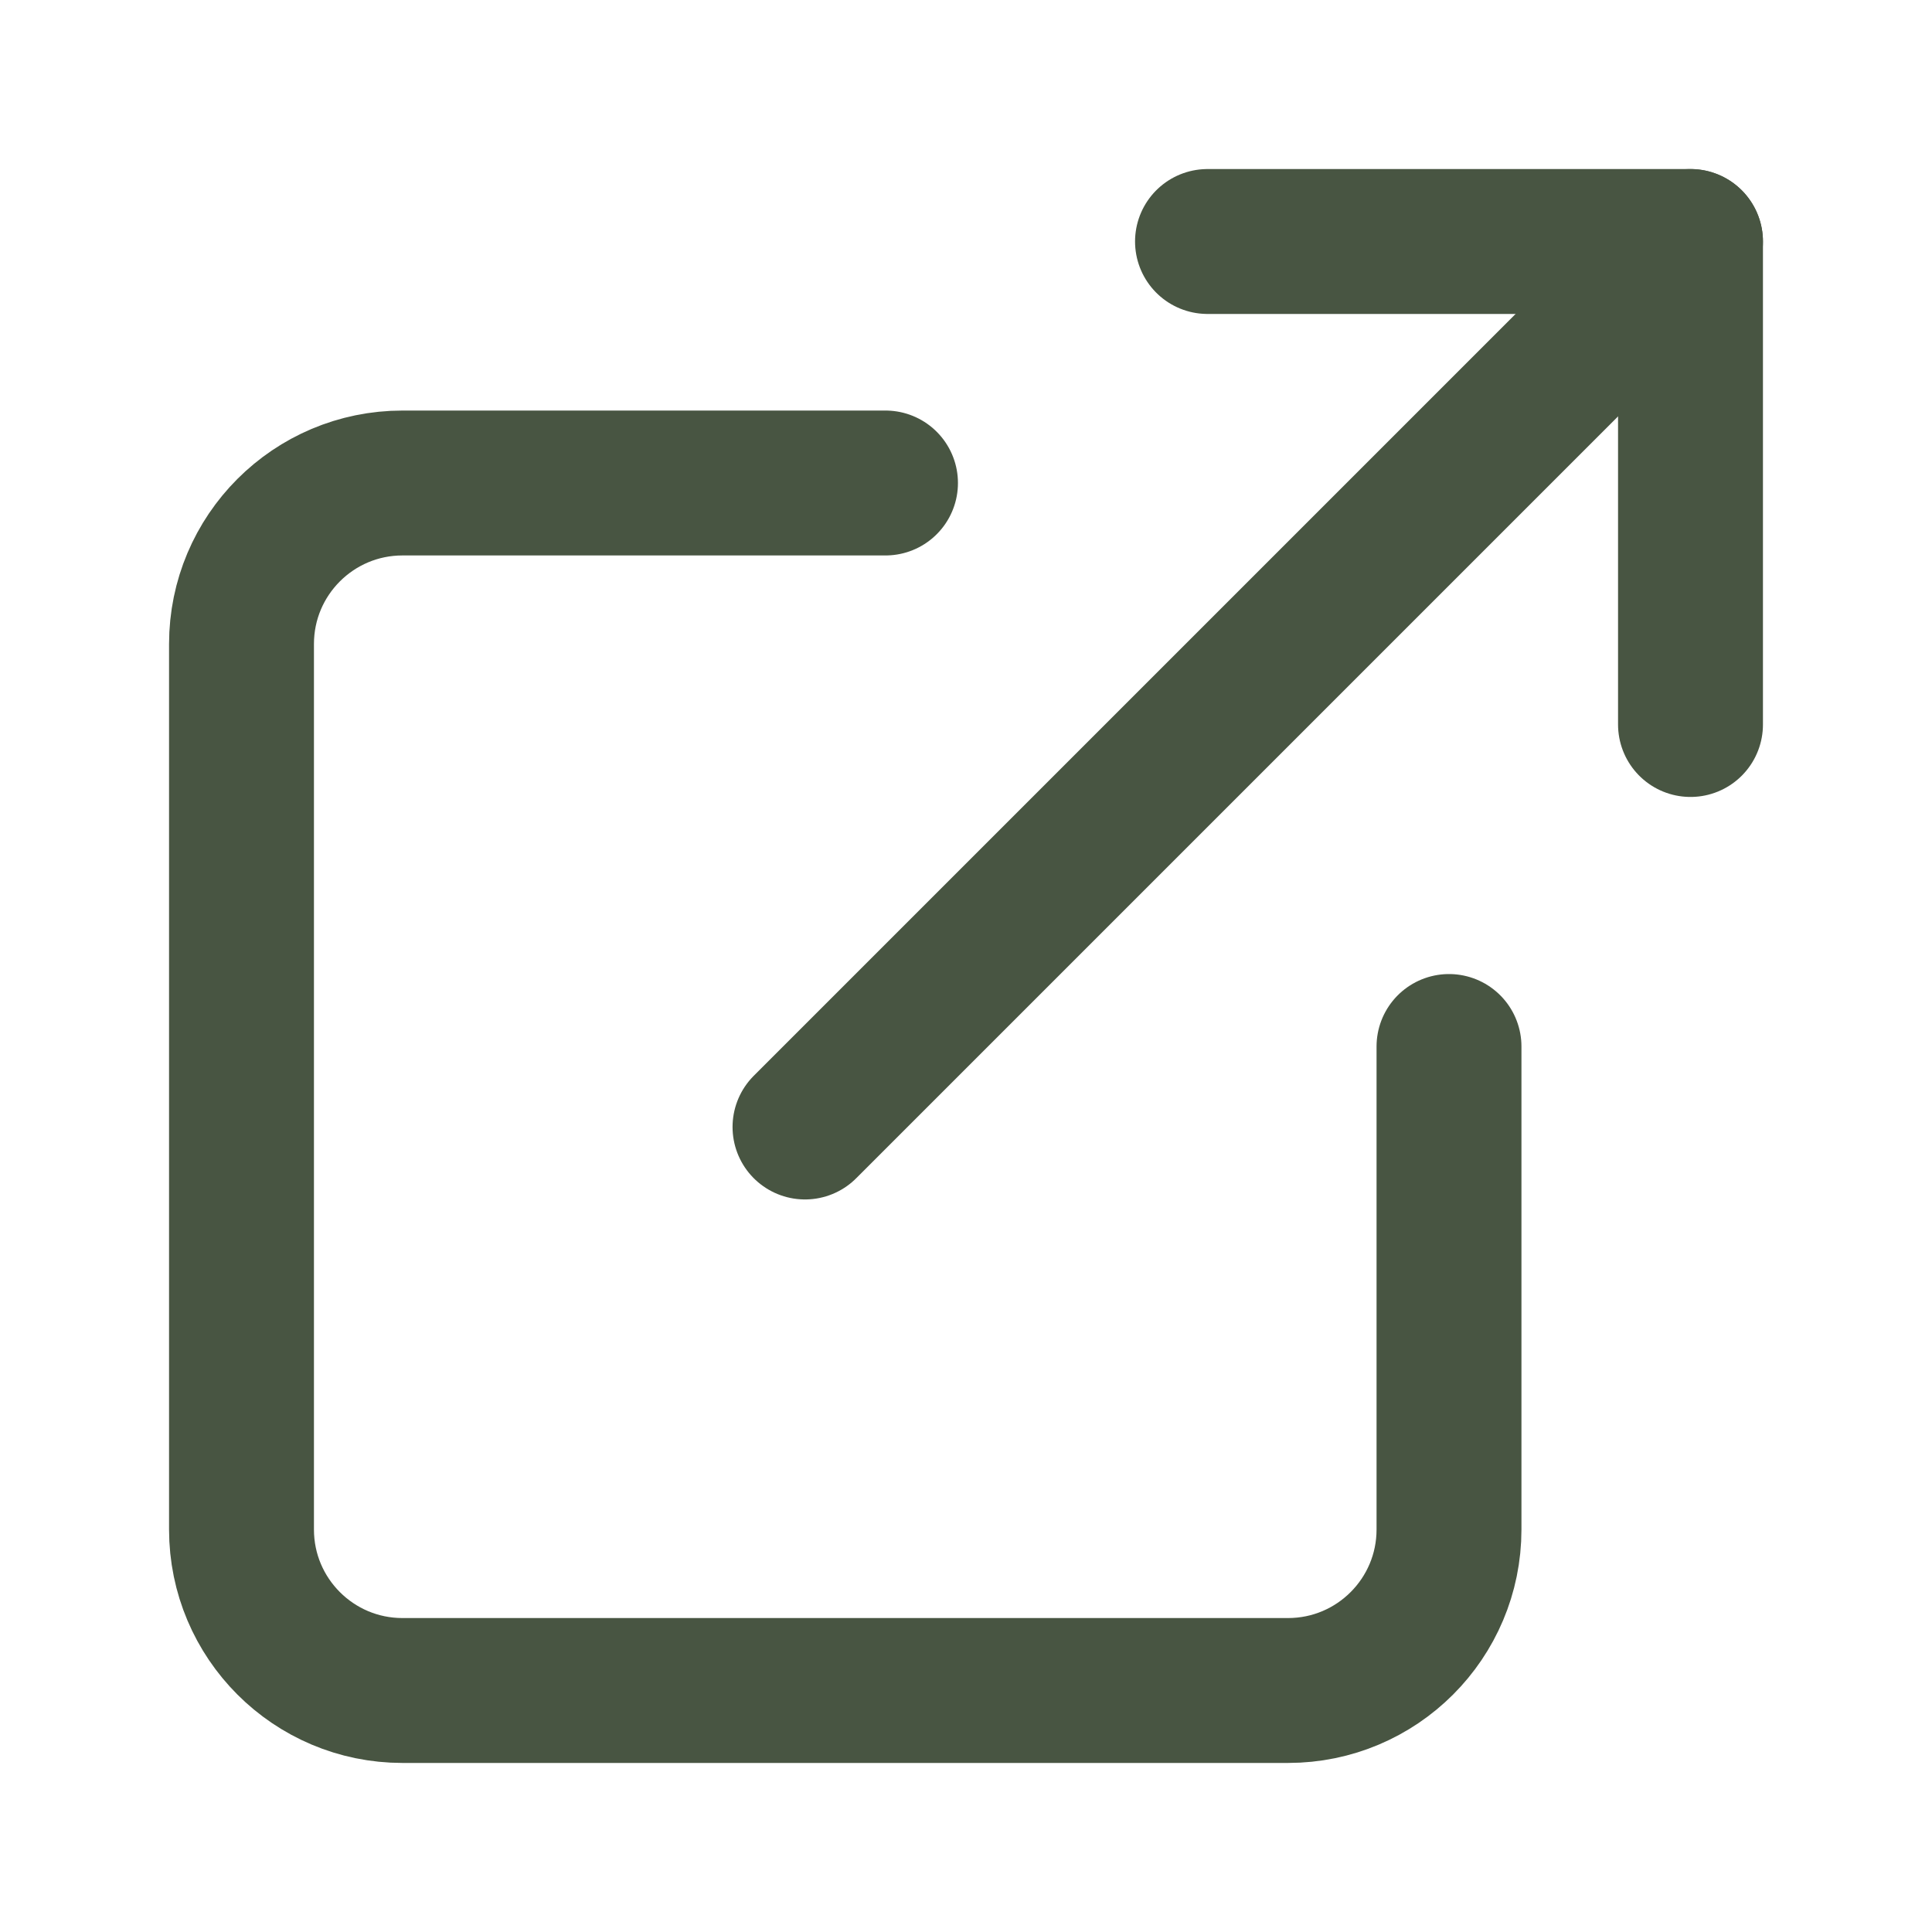
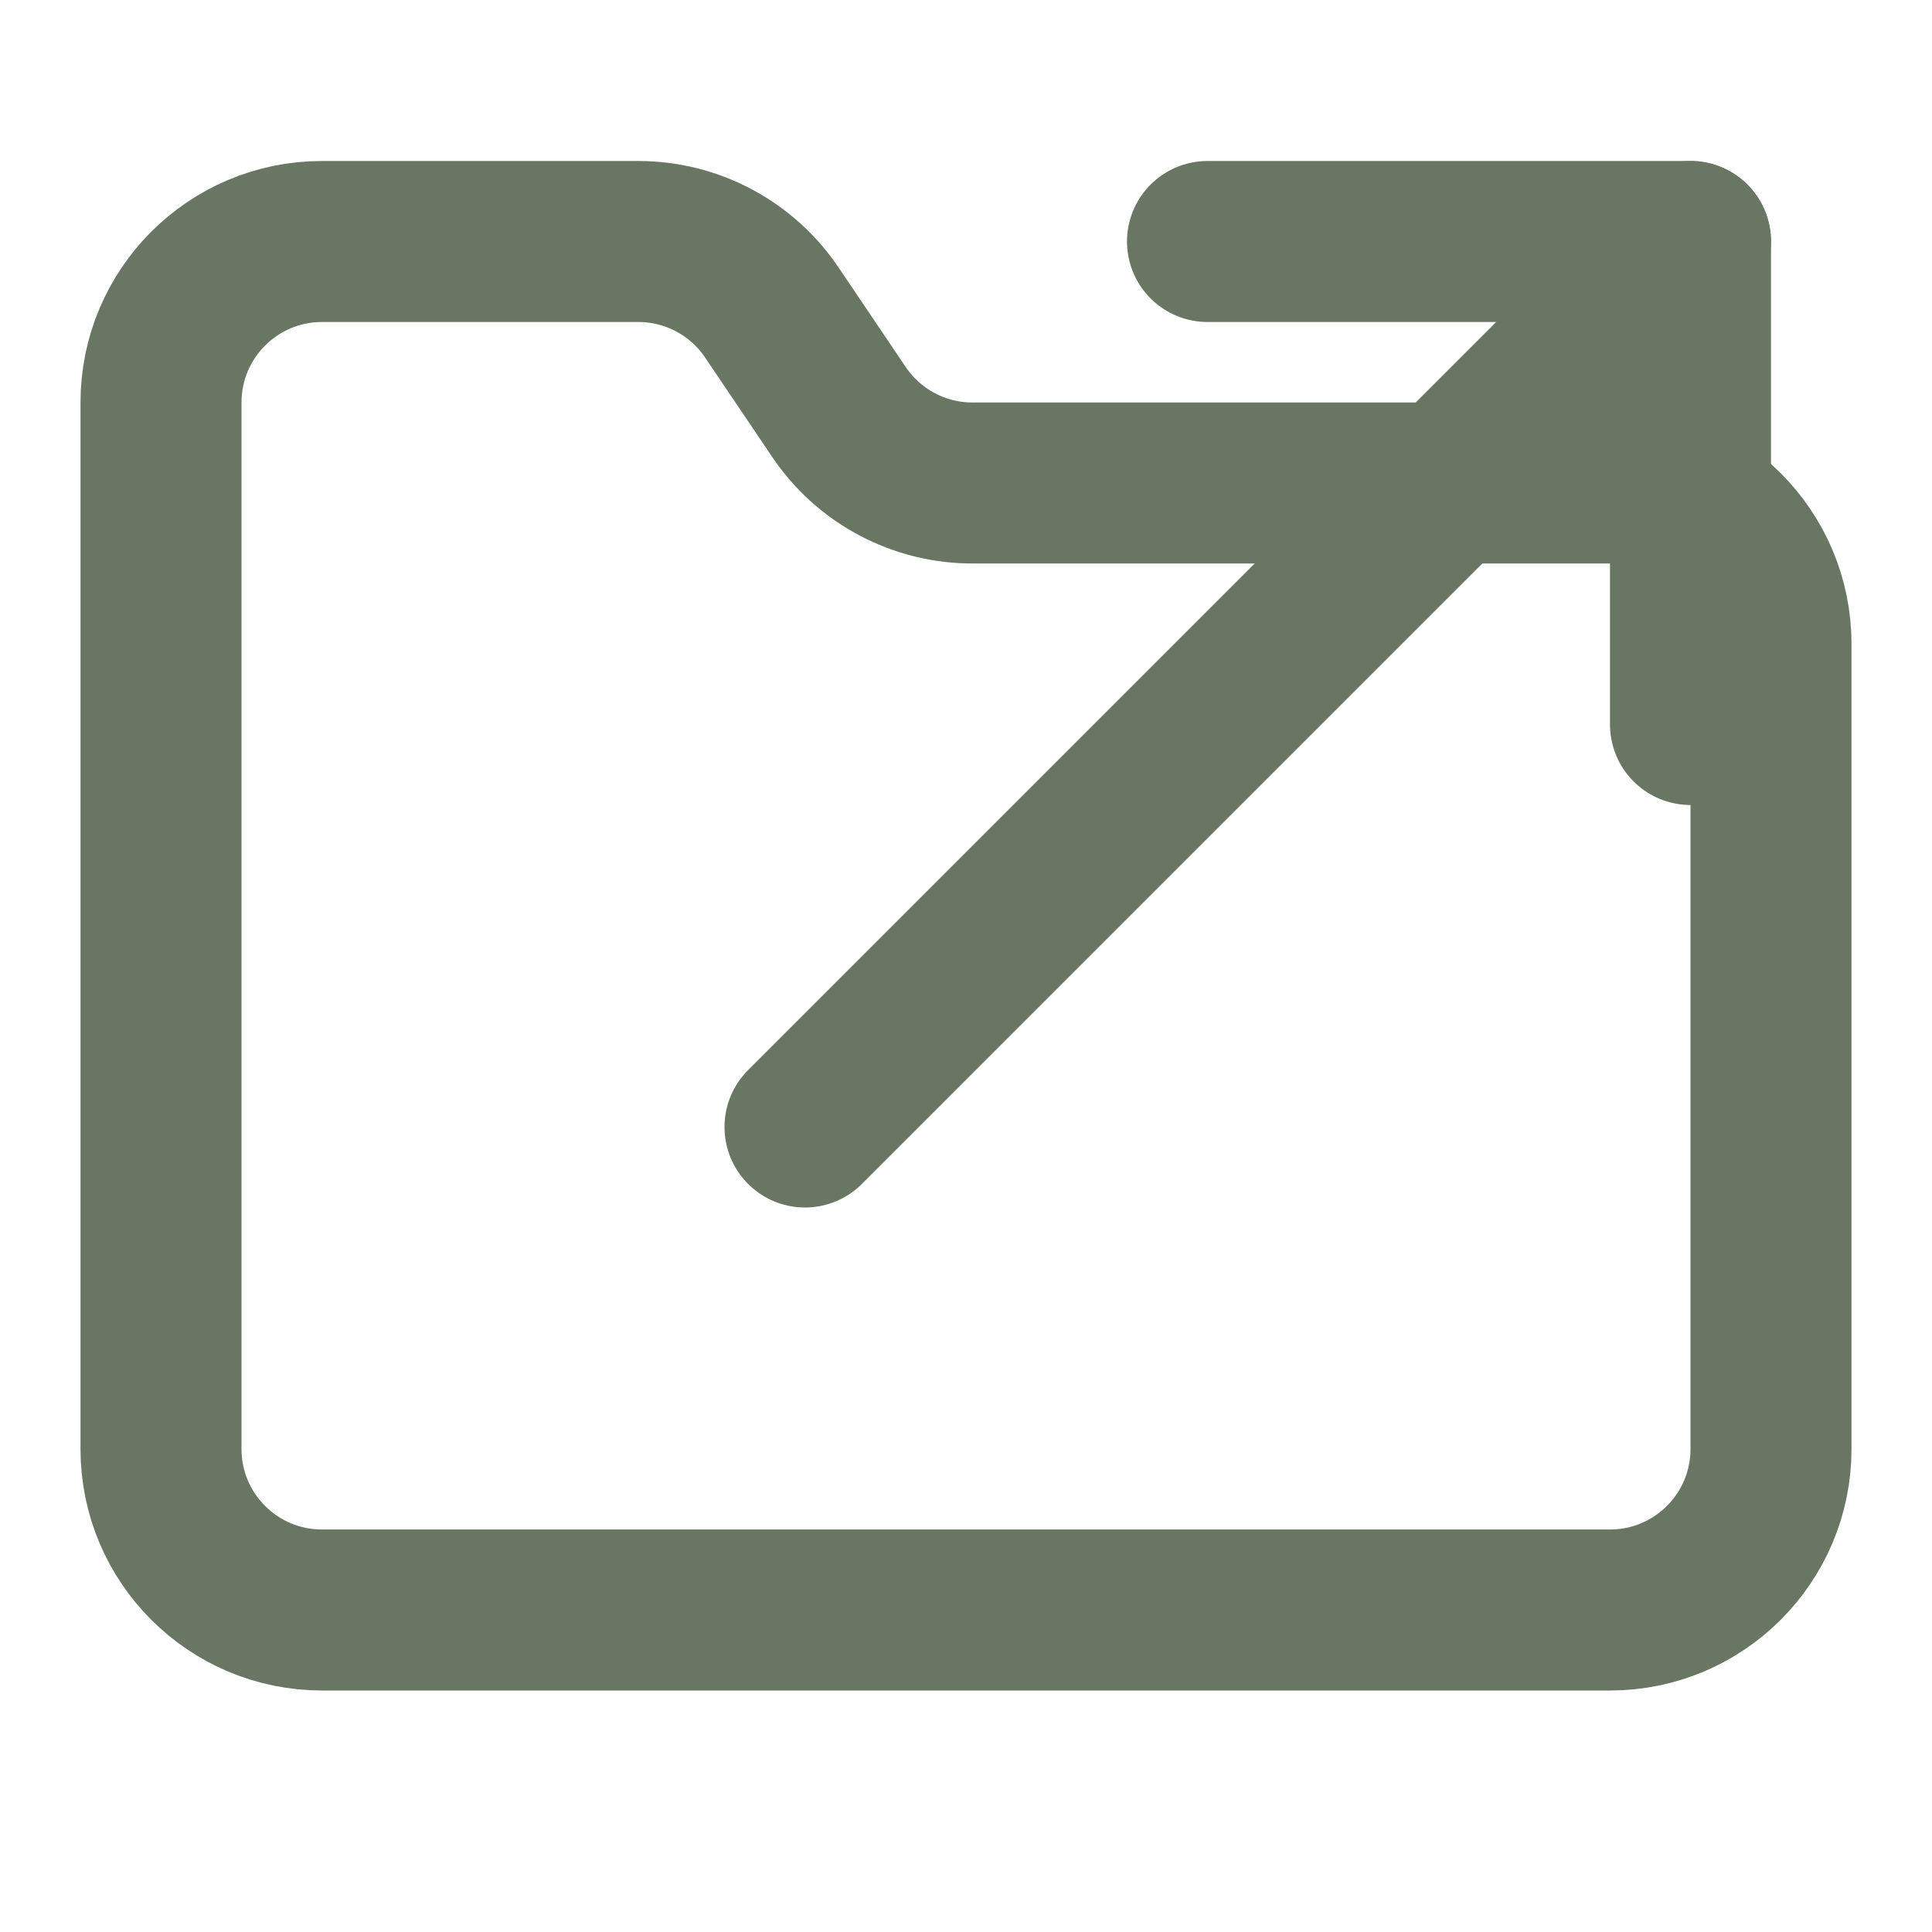
- <svg xmlns="http://www.w3.org/2000/svg" width="24" height="24" viewBox="0 0 24 24" fill="none" stroke="#485542" stroke-width="1.8" stroke-linecap="round" stroke-linejoin="round">
-   <path d="M15 3h6v6" />
-   <path d="M10 14L21 3" />
-   <path d="M18 13v6a2 2 0 0 1-2 2H5a2 2 0 0 1-2-2V8a2 2 0 0 1 2-2h6" />
+ <svg xmlns="http://www.w3.org/2000/svg" width="24" height="24" viewBox="0 0 24 24" fill="none" stroke="#687663" stroke-width="2" stroke-linecap="round" stroke-linejoin="round">
+   <path d="M20 20a2 2 0 0 0 2-2V8a2 2 0 0 0-2-2h-7.9a2 2 0 0 1-1.69-.9L9.6 3.9A2 2 0 0 0 7.93 3H4a2 2 0 0 0-2 2v13a2 2 0 0 0 2 2Z" />
+   <polyline points="15 3 21 3 21 9" />
+   <line x1="10" y1="14" x2="21" y2="3" />
</svg>
